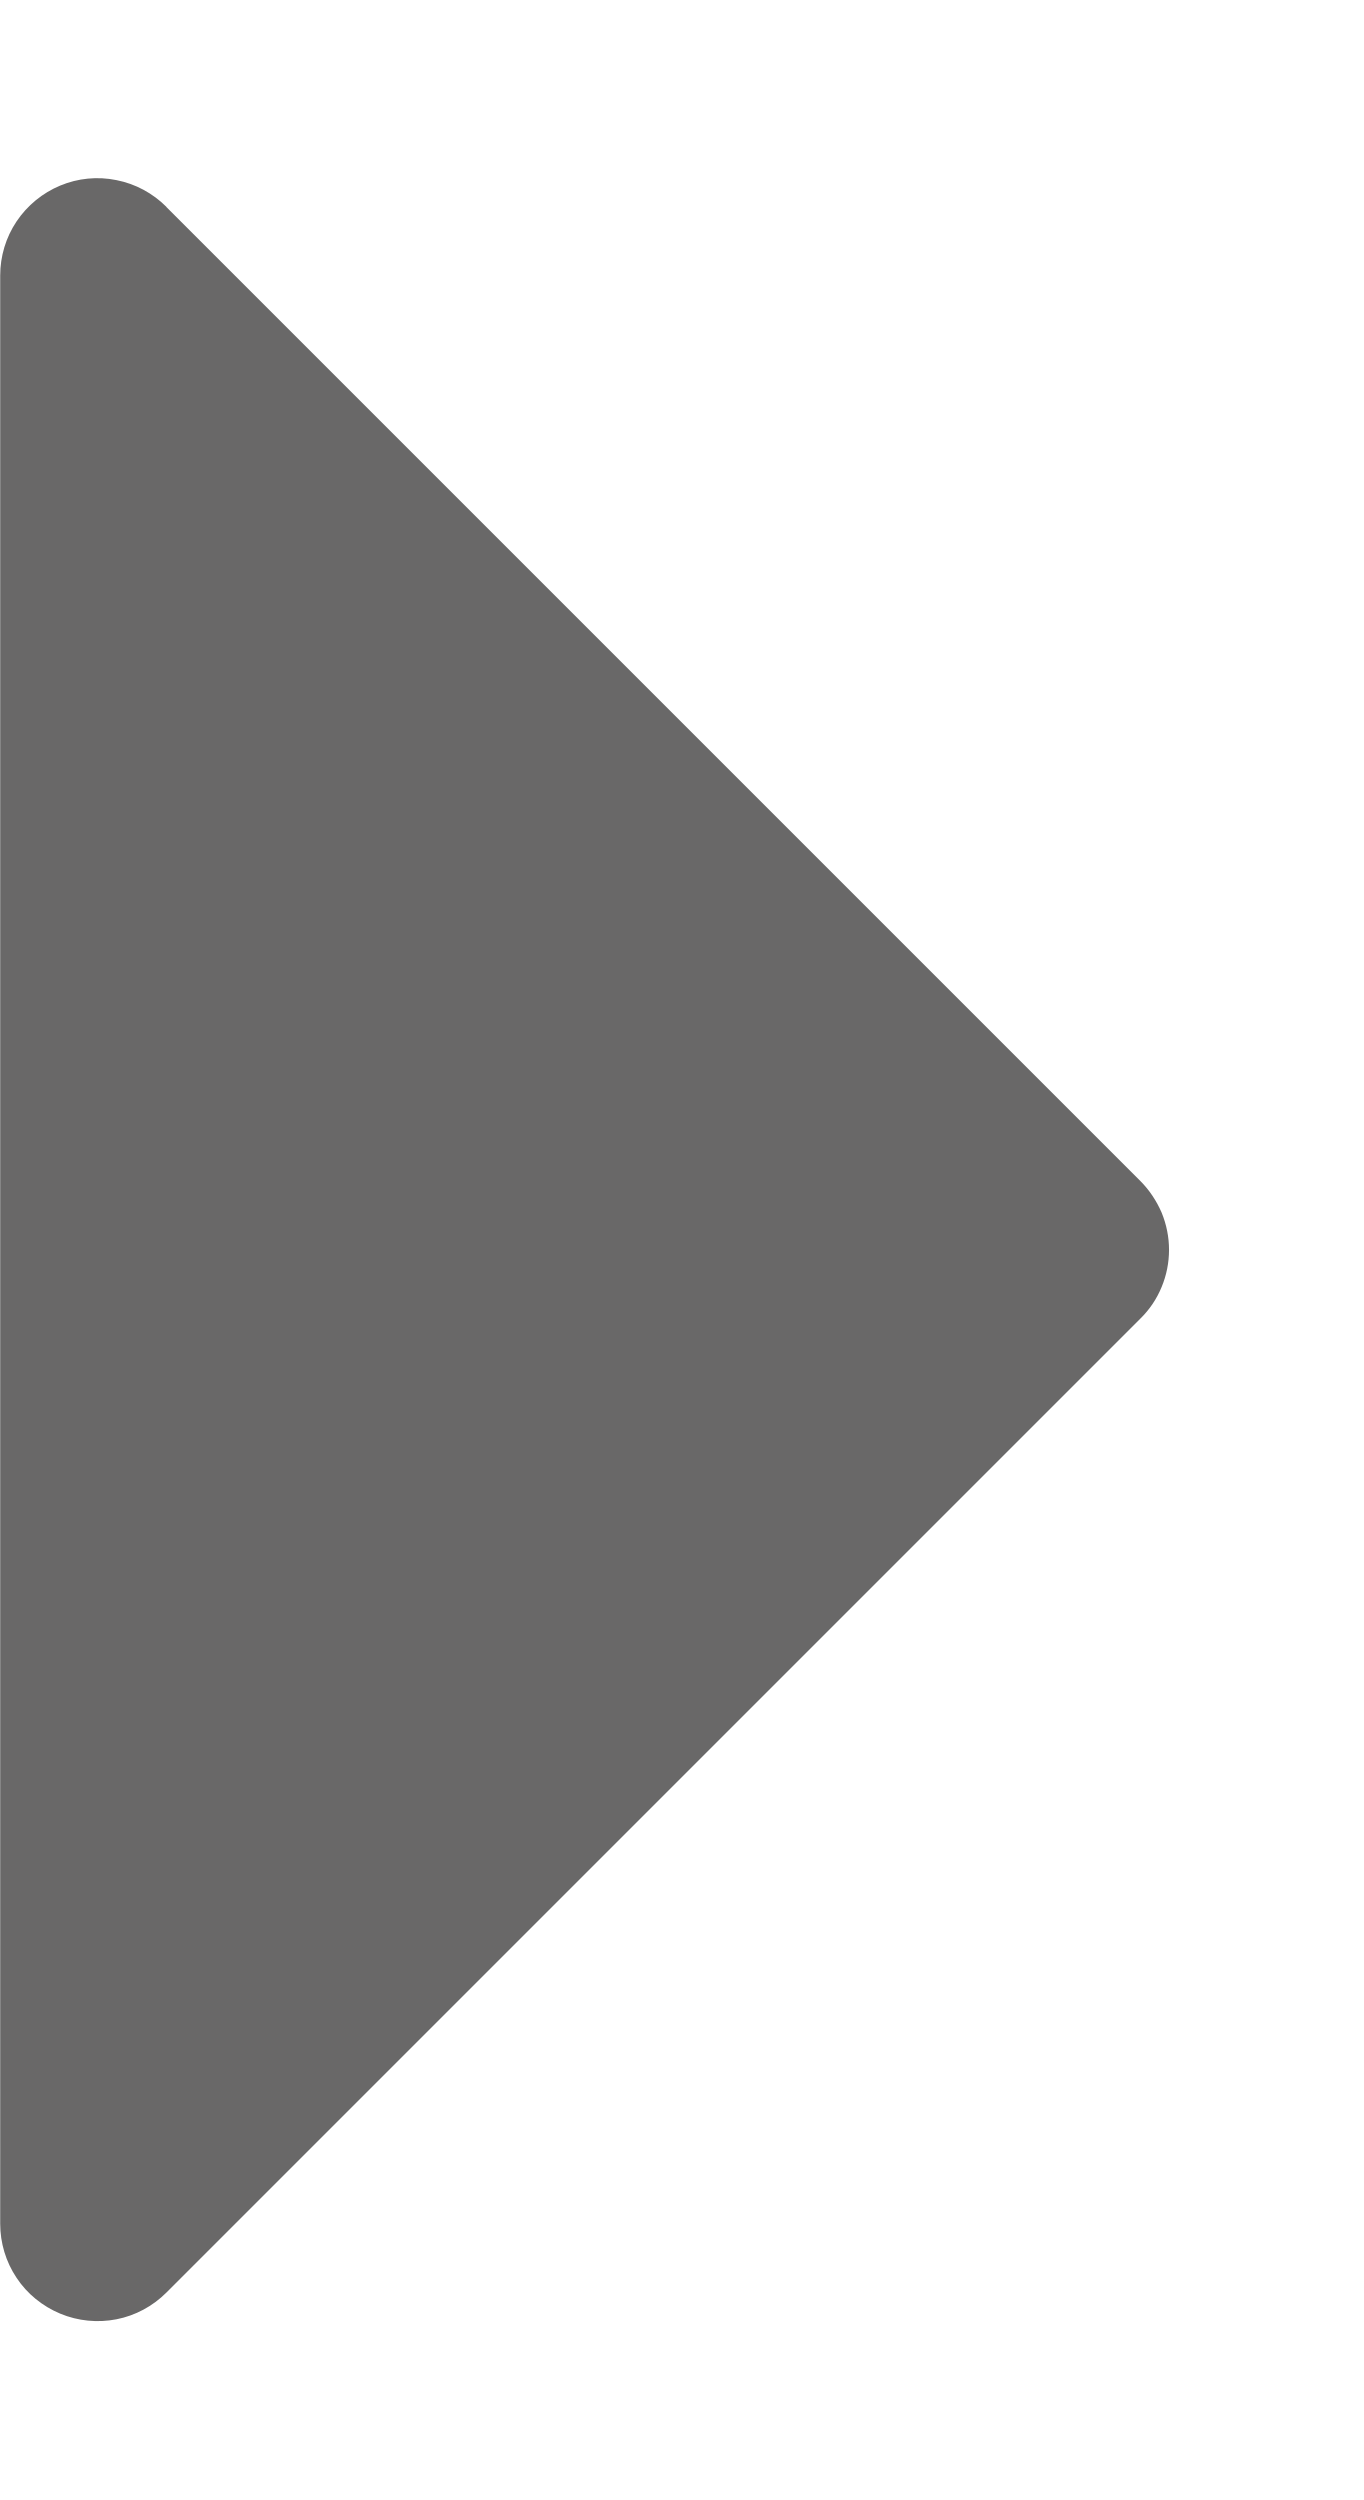
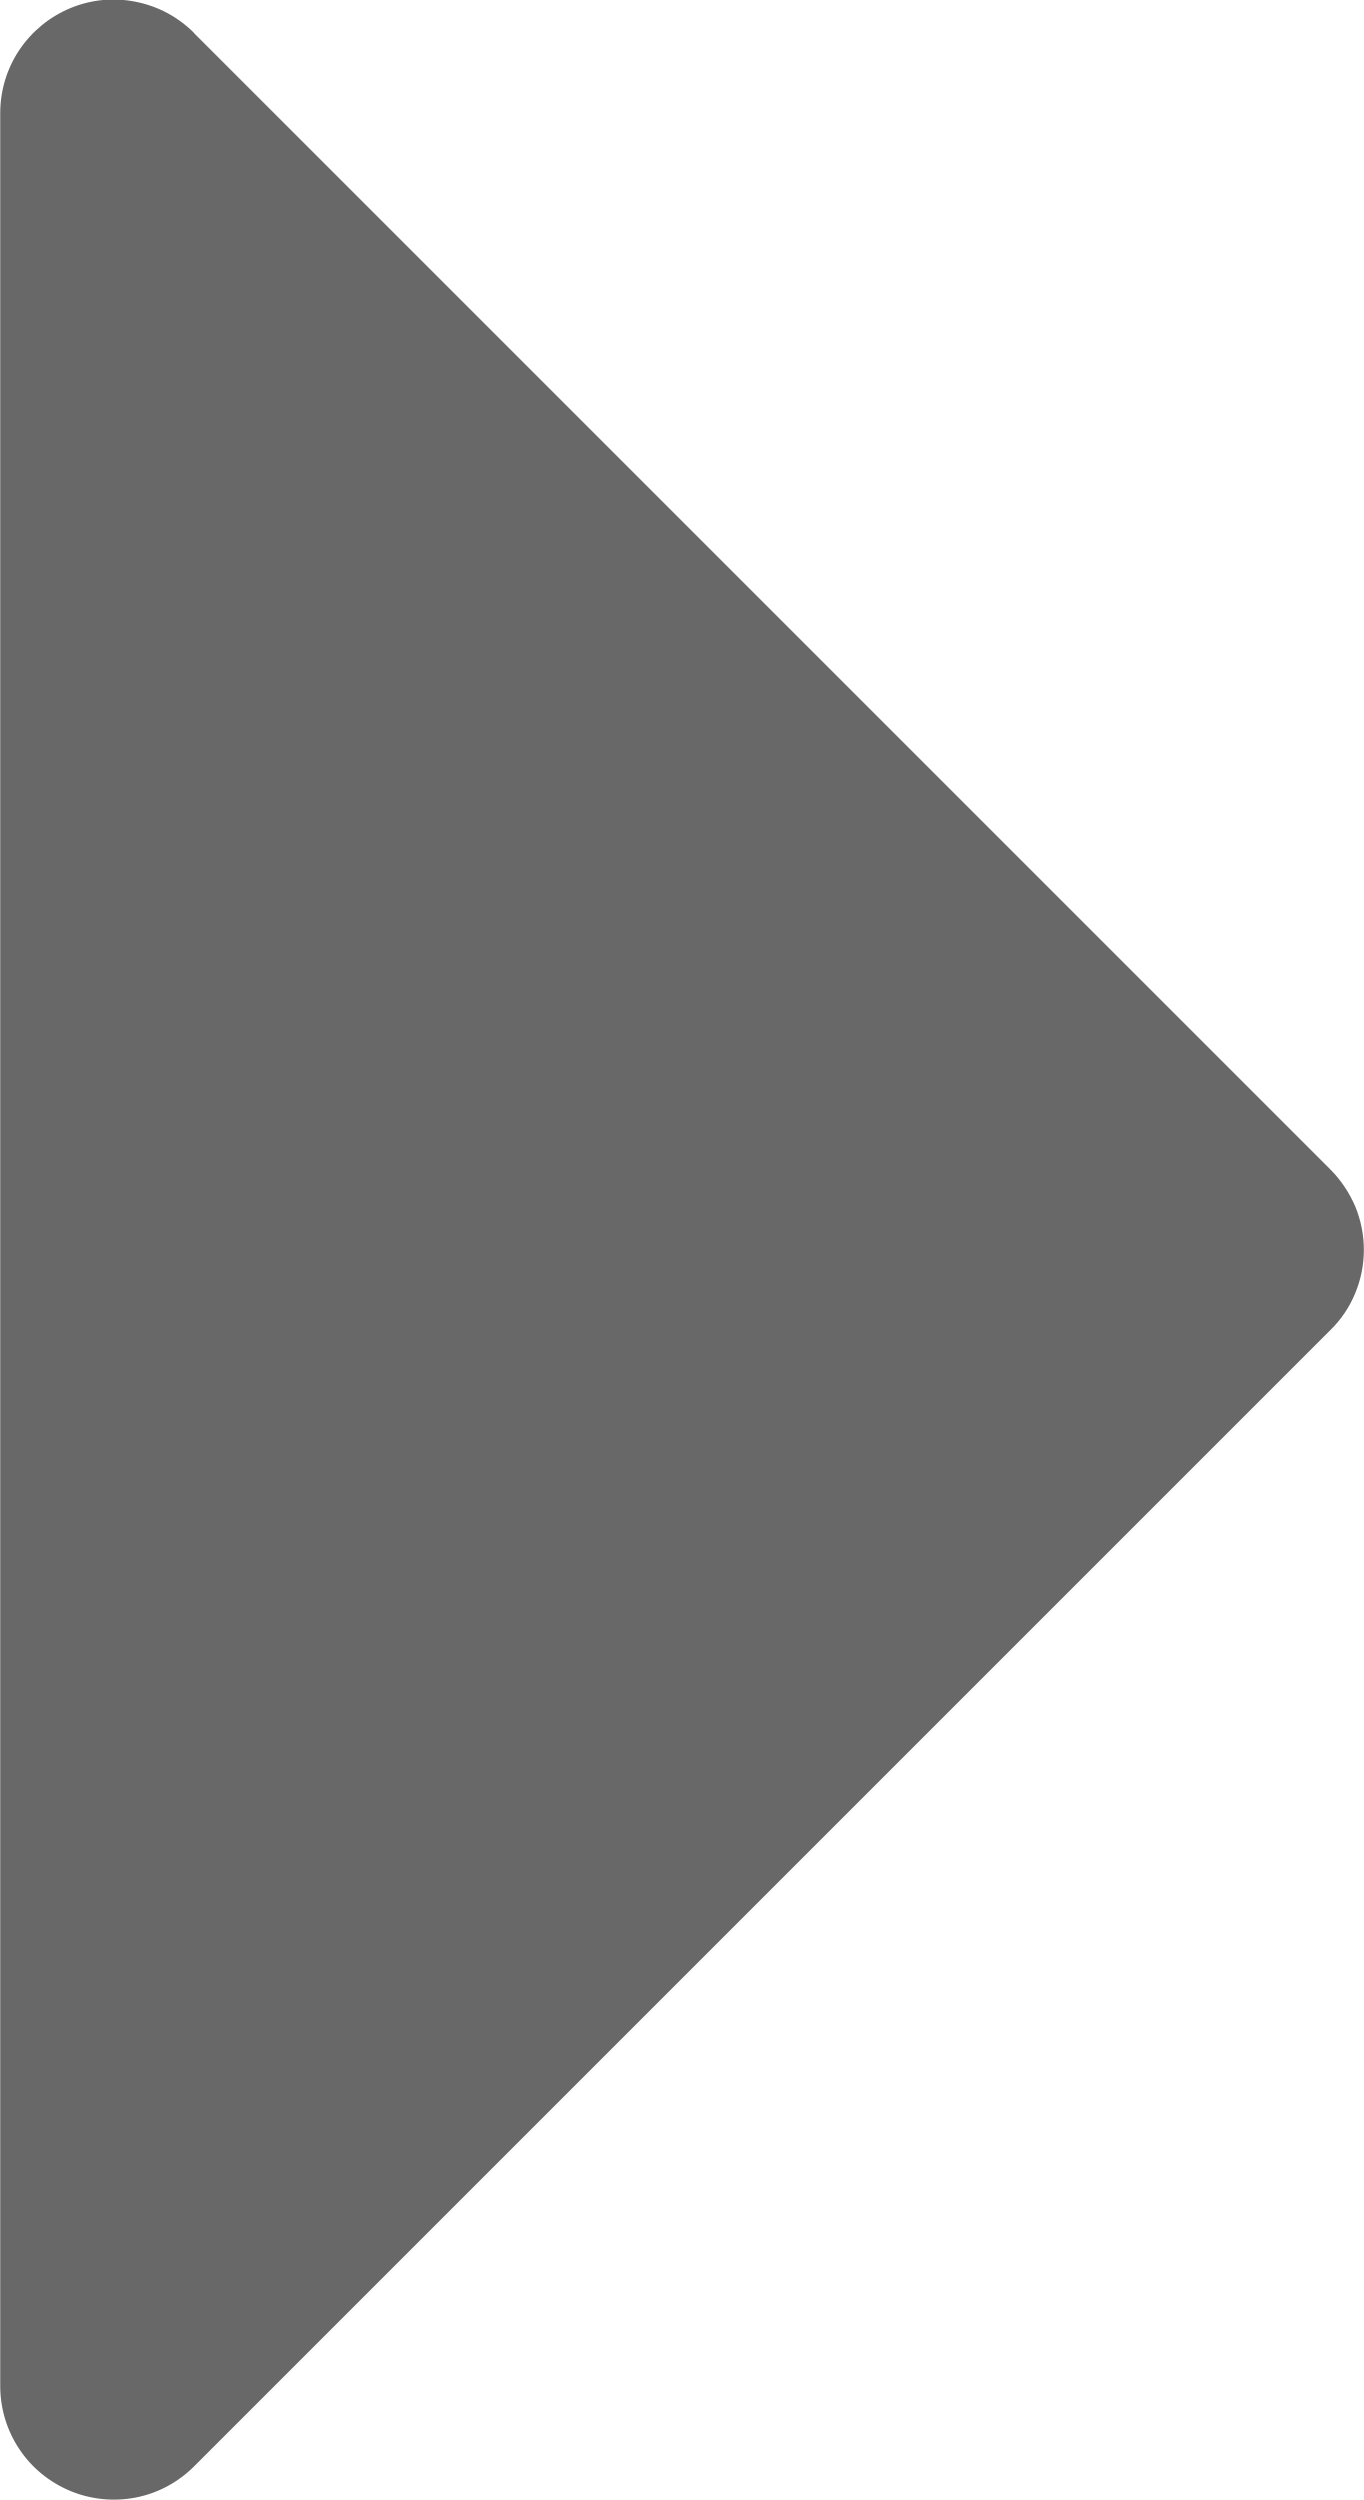
- <svg xmlns="http://www.w3.org/2000/svg" fill="none" height="11" viewBox="0 0 7 11" width="6">
+ <svg xmlns="http://www.w3.org/2000/svg" fill="none" height="11" viewBox="0 0 6 11" width="6">
  <path d="m.854.146 5 5c.046.046.083.102.109.162.025.061.038.126.038.191 0 .066-.013.131-.038.191-.025.061-.062.116-.109.162l-5 5c-.07.07-.159.118-.256.137-.097.019-.198.009-.289-.029-.091-.038-.17-.102-.224-.184-.055-.082-.084-.179-.084-.278l-0-10c-0-.099.029-.196.084-.278.055-.082.133-.146.224-.184.091-.038.192-.048.289-.028.097.019.186.067.256.137z" fill="#696868" />
</svg>
